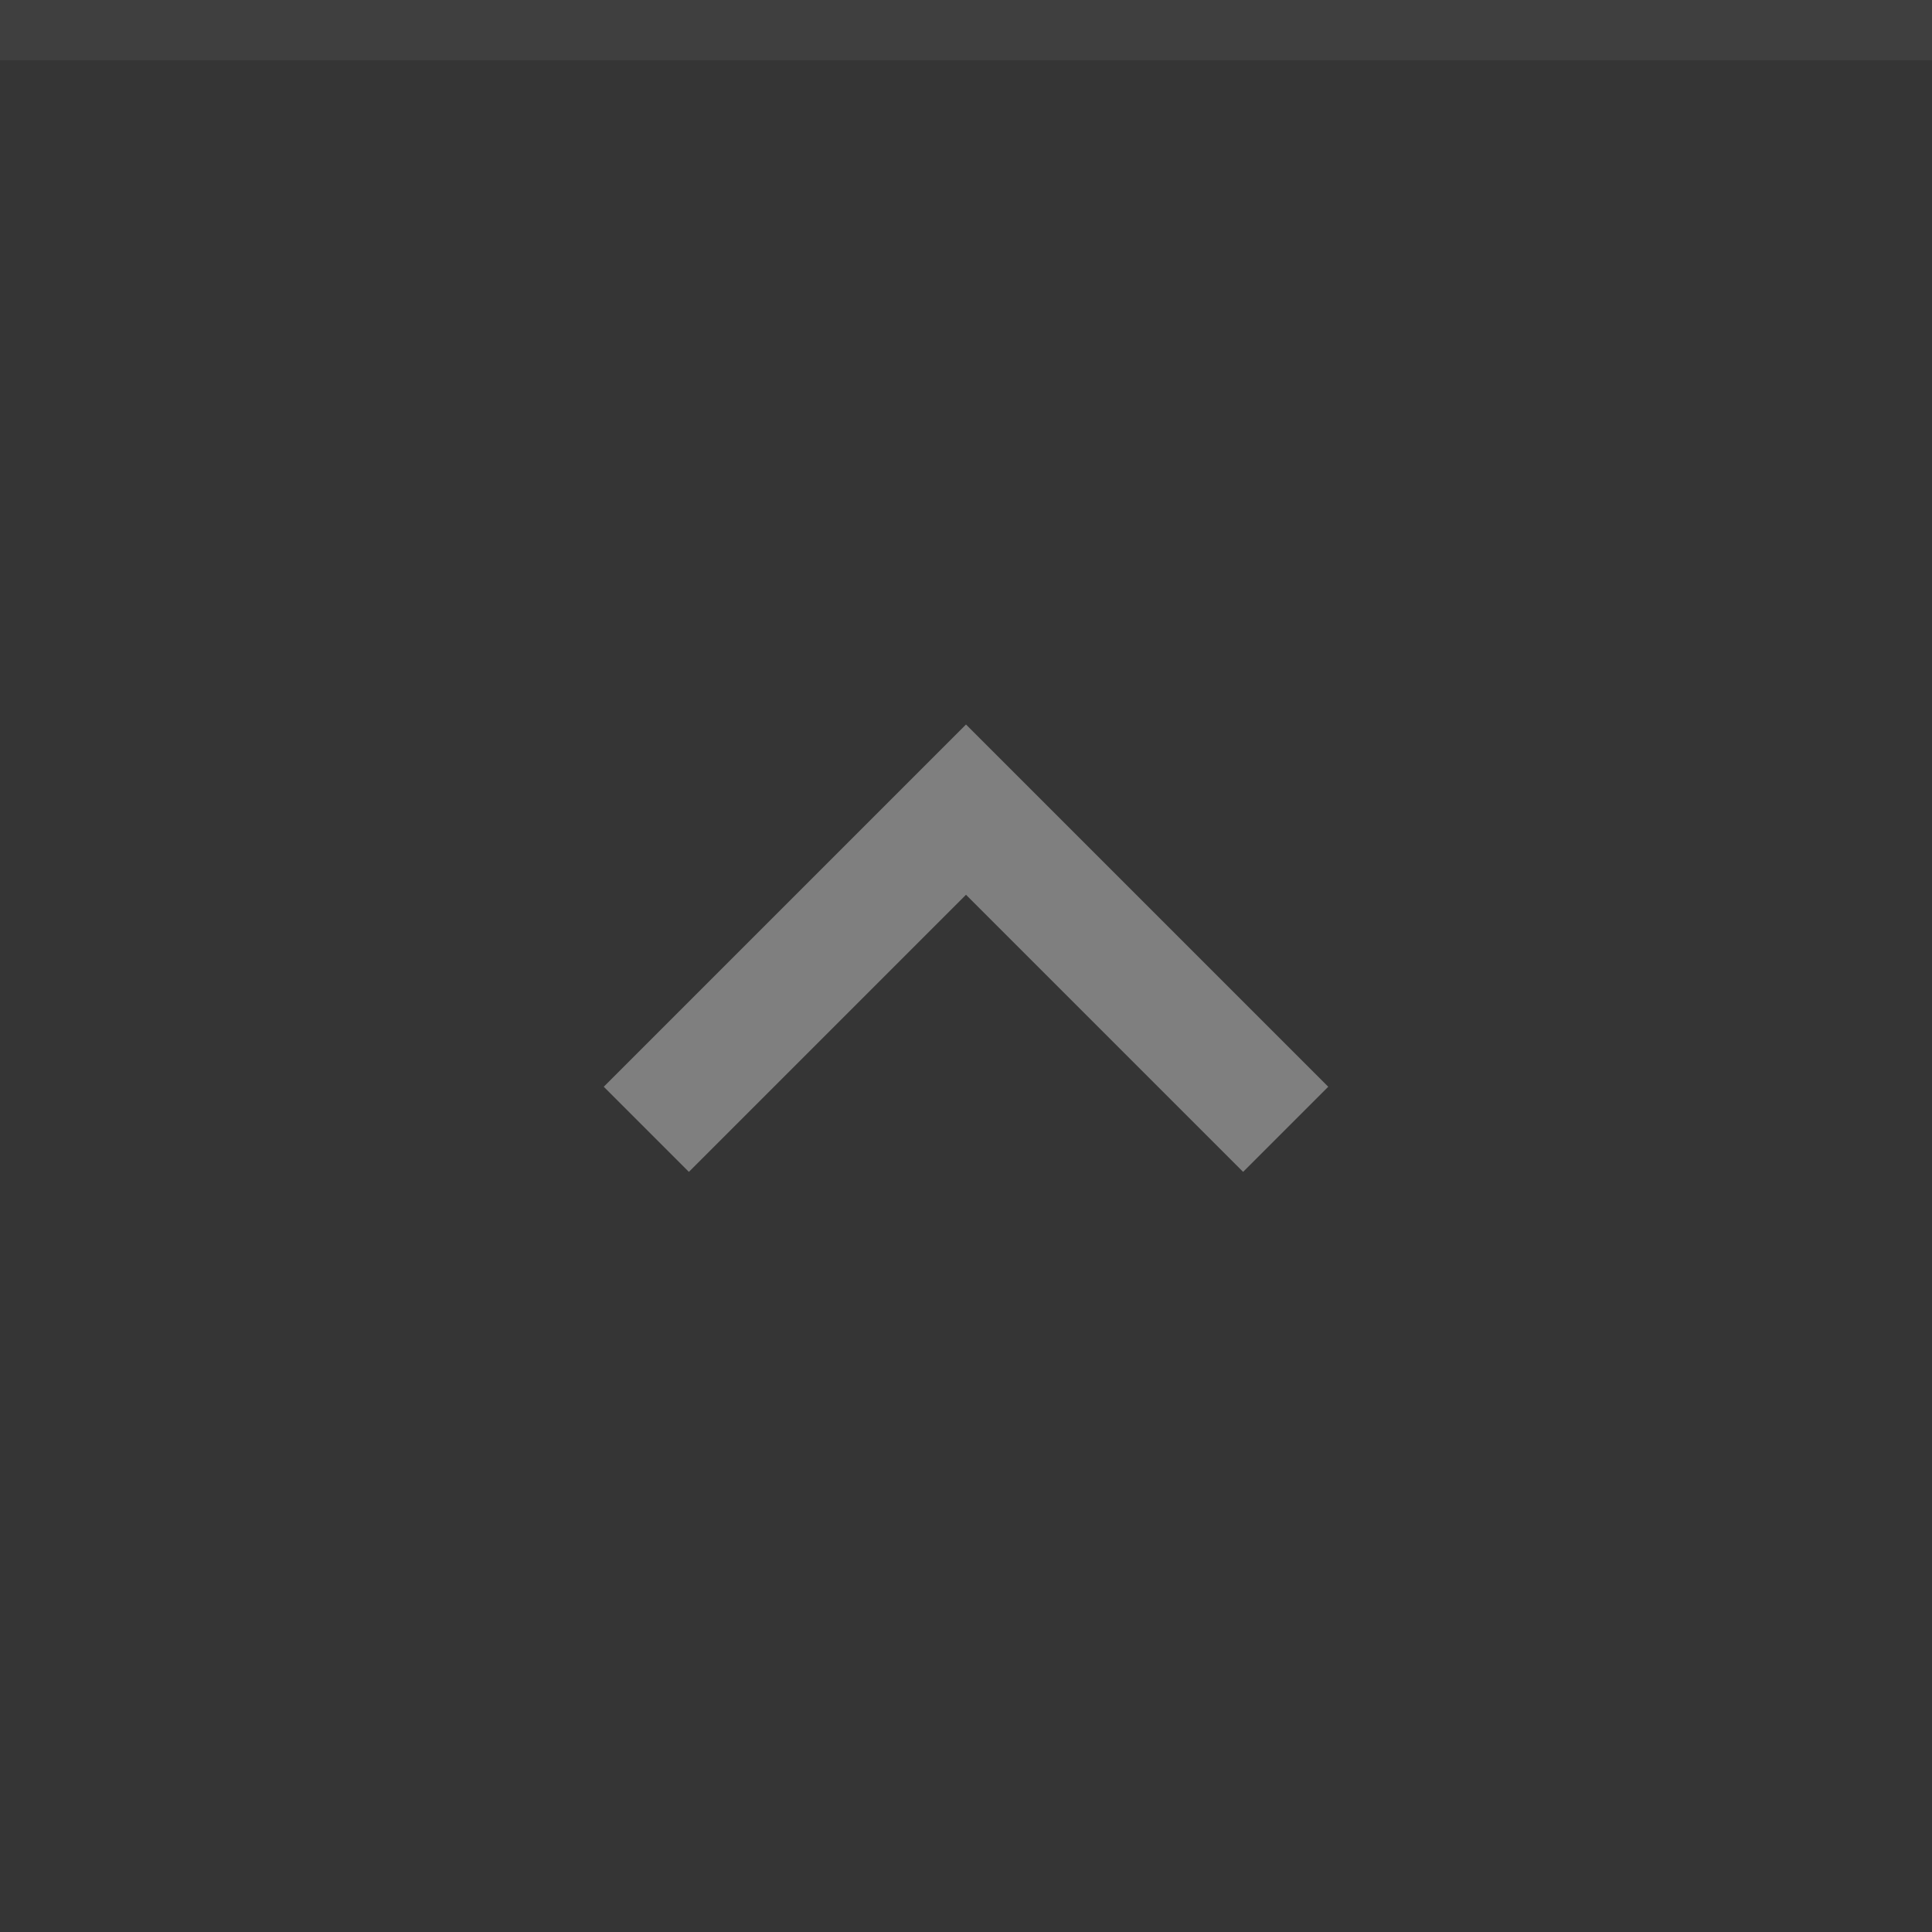
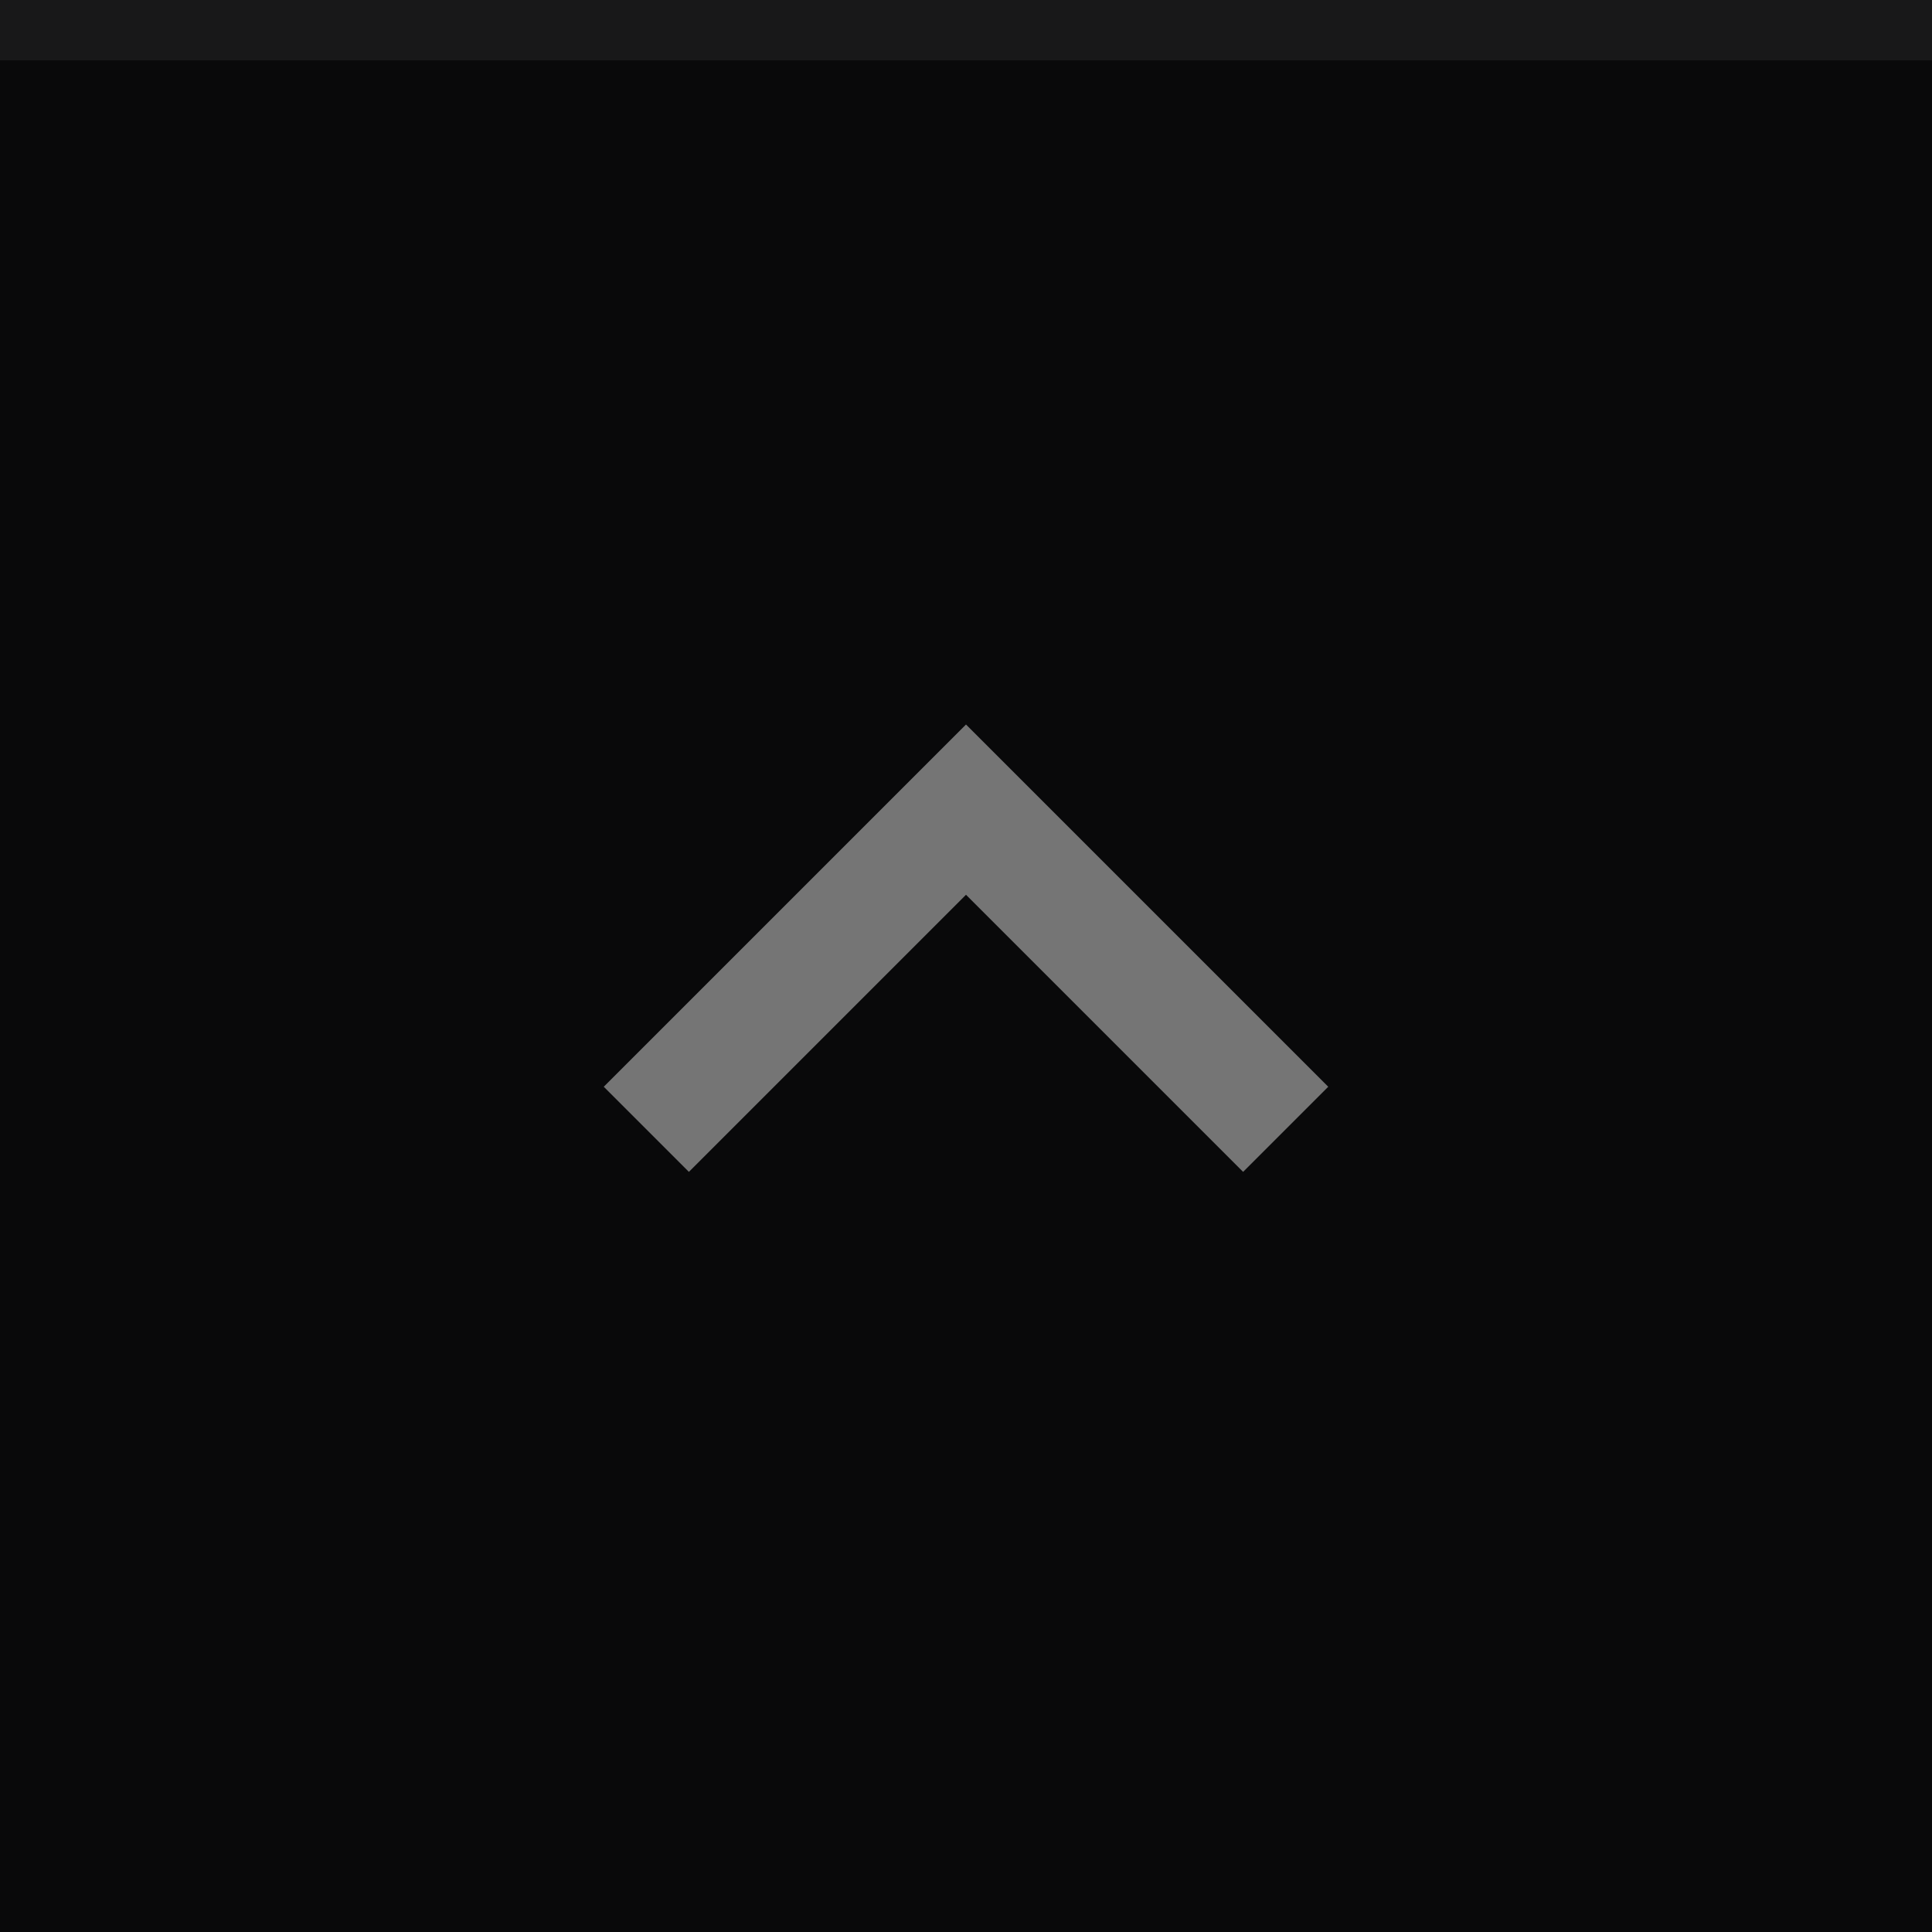
<svg xmlns="http://www.w3.org/2000/svg" width="32" height="32" viewBox="0 0 32 32">
-   <rect width="32" height="32" fill="#353535" />
-   <rect width="32" height="1" fill="#9e9e9e" fill-opacity="0.1" />
-   <g fill="#9e9e9e" opacity="0.7">
+   <rect width="32" height="32" fill="#09090a" />
+   <rect width="32" height="1" fill="#a3a3a3" fill-opacity="0.1" />
+   <g fill="#a3a3a3" opacity="0.7">
    <circle cx="16" cy="16" r="12" opacity="0" />
    <path d="m10 18 1.41 1.41 4.59-4.59 4.59 4.59 1.41-1.41-6-6z" />
  </g>
</svg>
